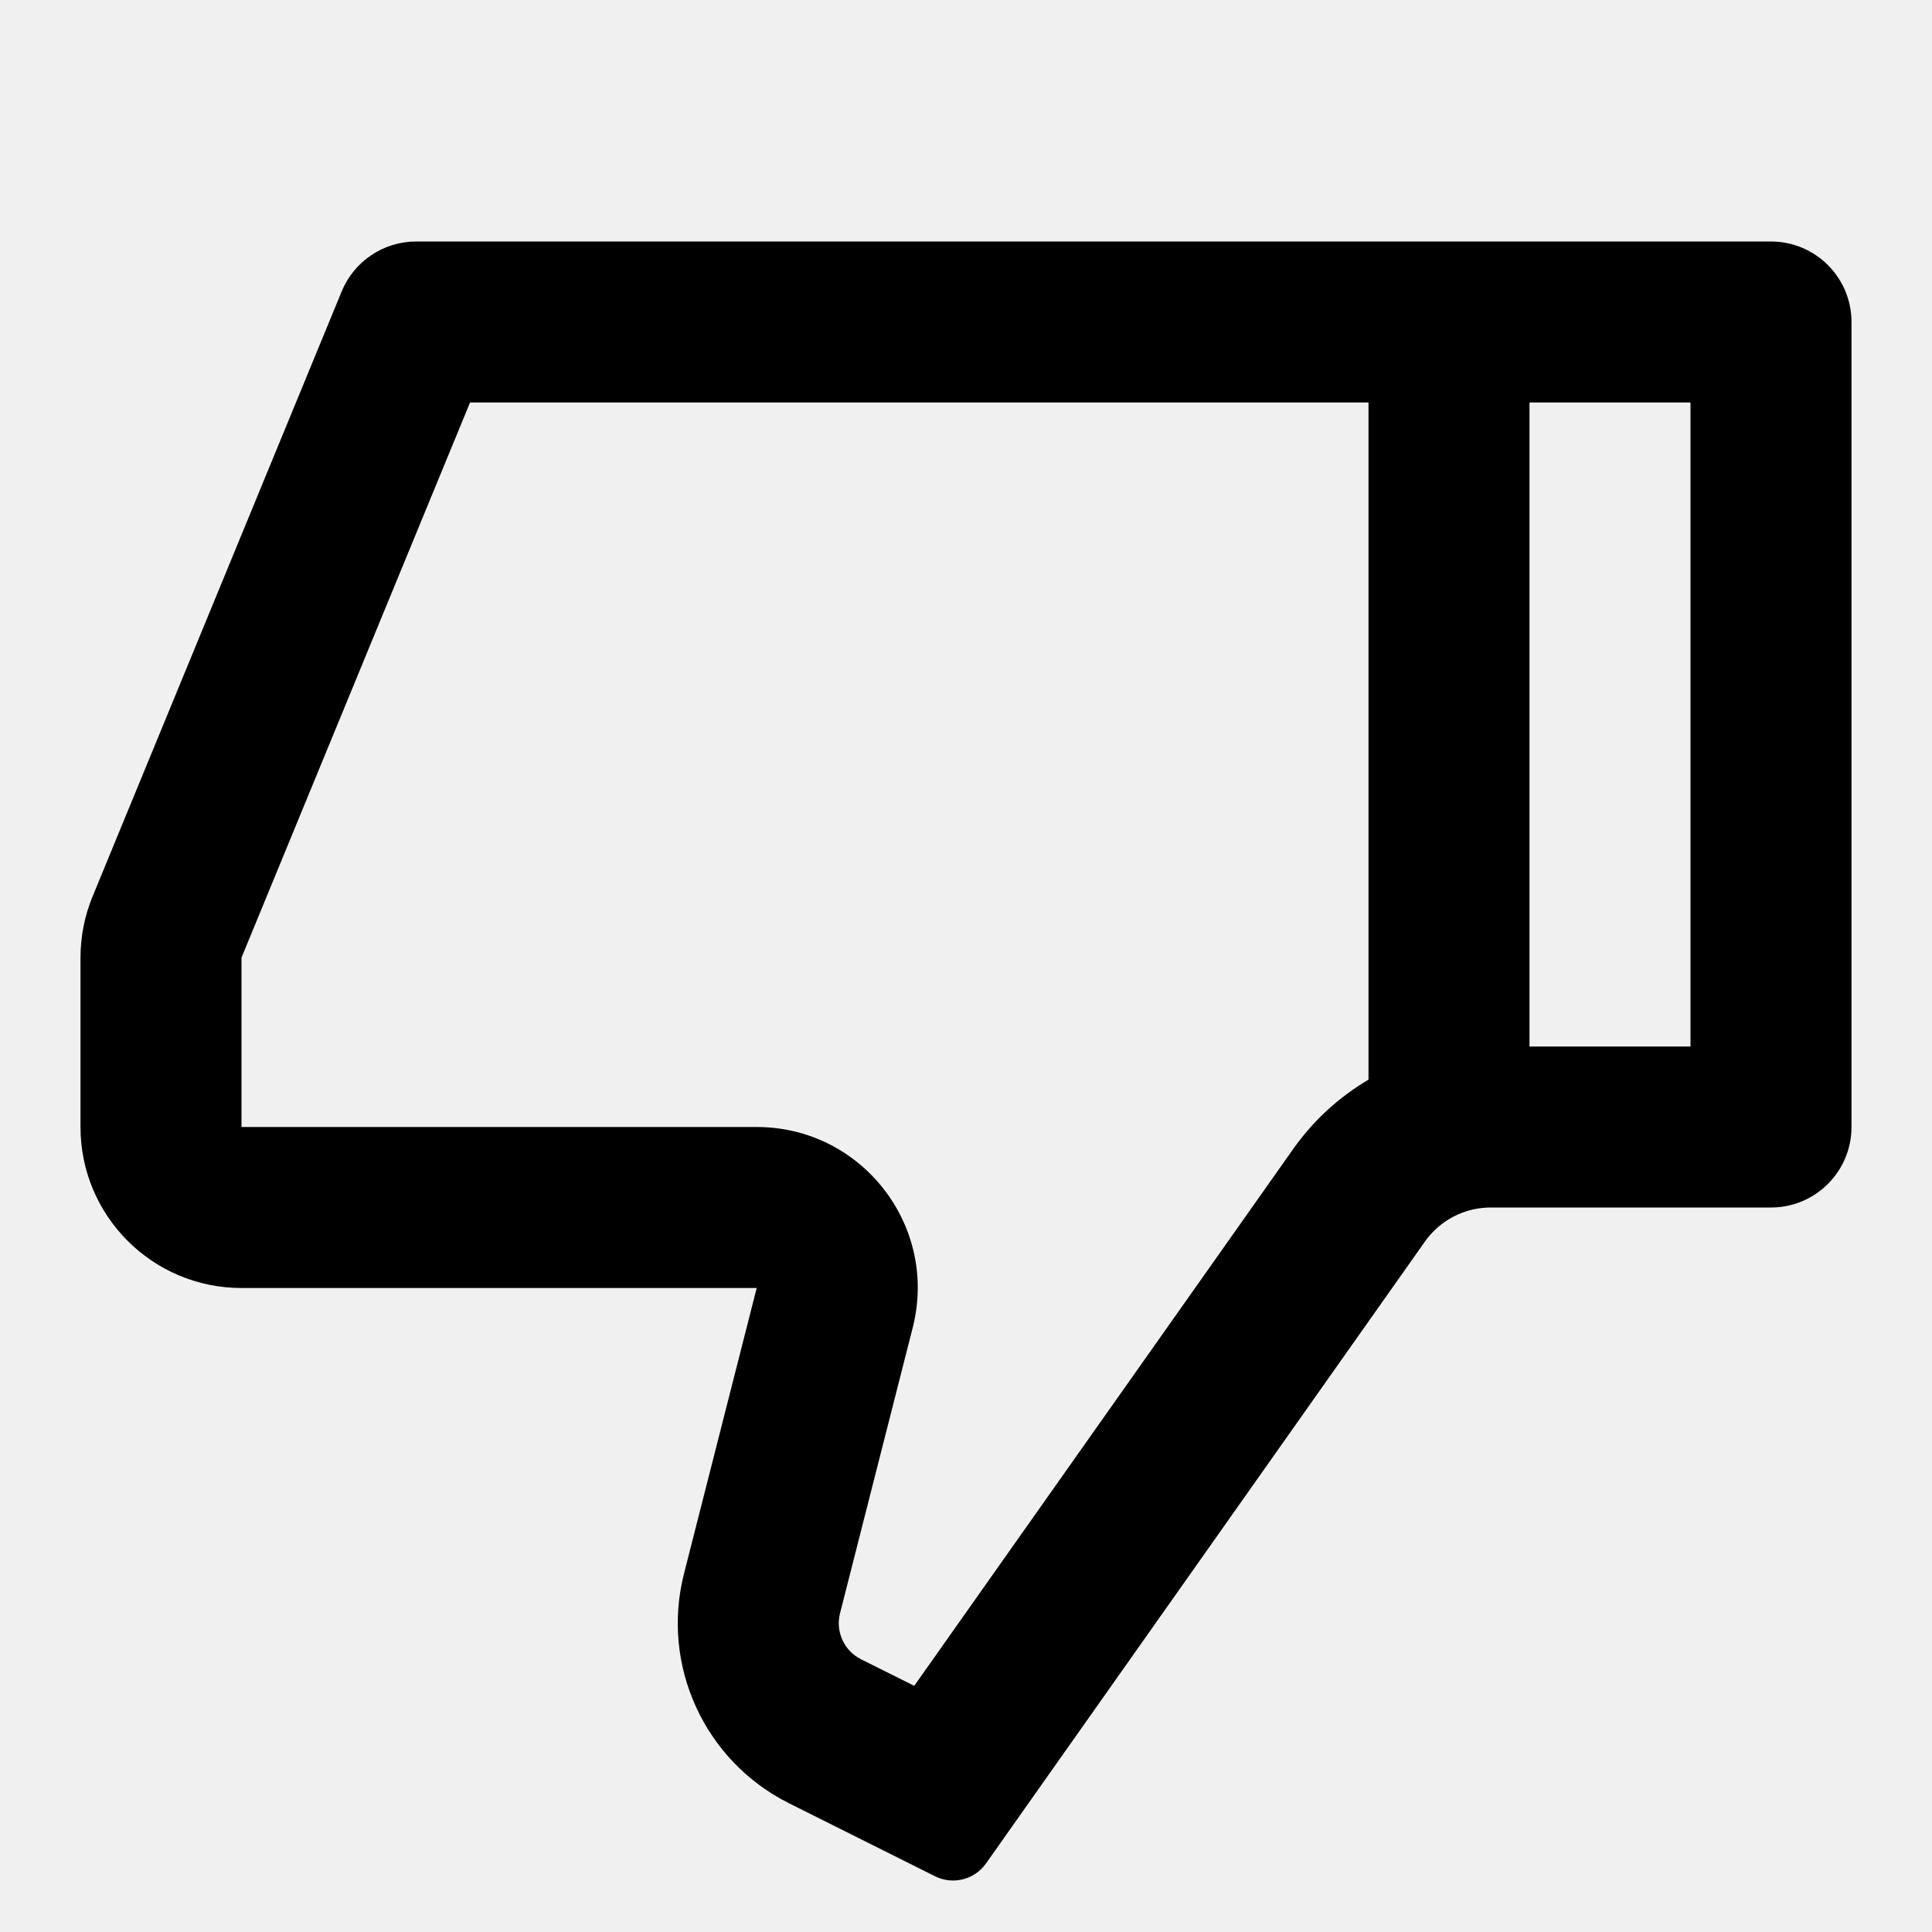
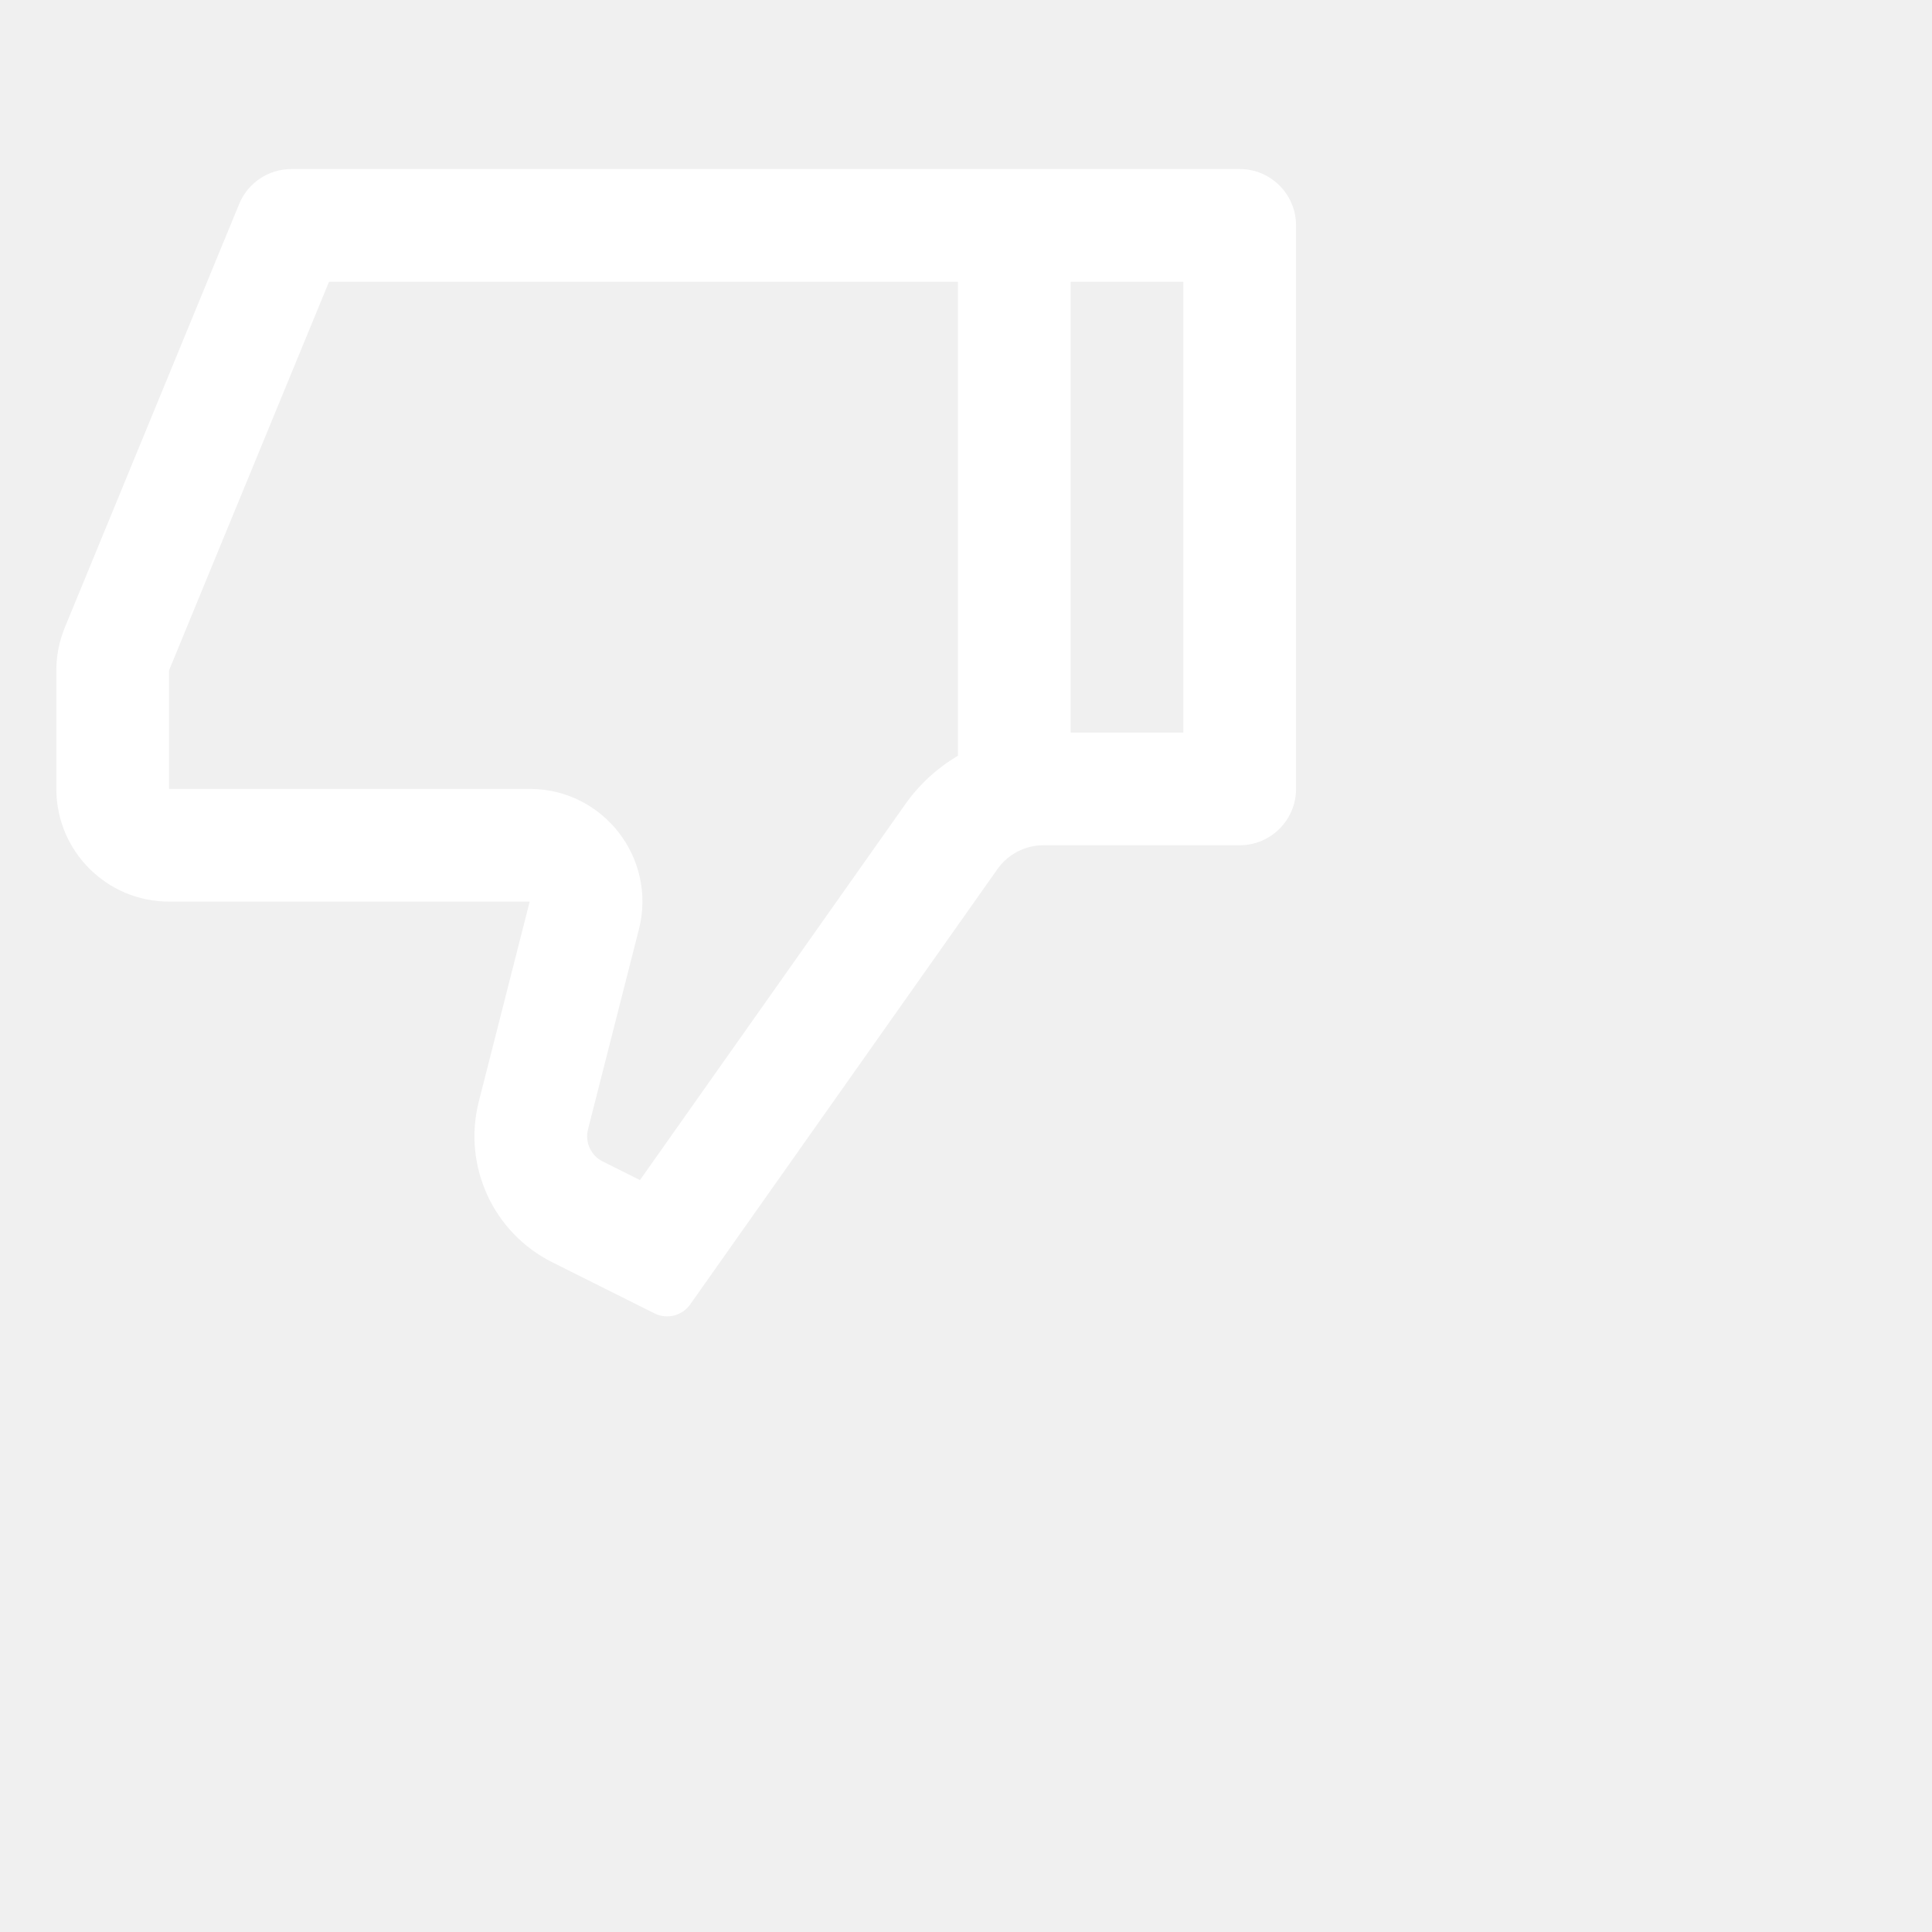
- <svg xmlns="http://www.w3.org/2000/svg" viewBox="0 0 24 24">
-   <path d="M9.4 16H3C1.895 16 1 15.105 1 14V11.896C1 11.634 1.051 11.376 1.151 11.134L4.245 3.619C4.399 3.245 4.764 3 5.17 3H22C22.552 3 23 3.448 23 4V14C23 14.552 22.552 15 22 15H18.518C18.193 15 17.889 15.158 17.701 15.423L12.248 23.149C12.105 23.351 11.837 23.418 11.616 23.308L9.802 22.401C8.75 21.875 8.207 20.687 8.497 19.548L9.4 16ZM17 13.412V5H5.839L3 11.896V14H9.4C10.705 14 11.66 15.229 11.338 16.493L10.435 20.041C10.377 20.269 10.486 20.507 10.696 20.612L11.357 20.942L16.067 14.27C16.317 13.916 16.637 13.626 17 13.412ZM19 13H21V5H19V13Z" />
+ <svg xmlns="http://www.w3.org/2000/svg" viewBox="0 0 24 24" style="background-color: #f86a2b; border-radius: 5px; margin: 10px 8px 10px 8px;">
+   <path d="M9.4 16H3C1.895 16 1 15.105 1 14V11.896C1 11.634 1.051 11.376 1.151 11.134L4.245 3.619C4.399 3.245 4.764 3 5.17 3H22C22.552 3 23 3.448 23 4V14C23 14.552 22.552 15 22 15H18.518C18.193 15 17.889 15.158 17.701 15.423L12.248 23.149C12.105 23.351 11.837 23.418 11.616 23.308L9.802 22.401C8.75 21.875 8.207 20.687 8.497 19.548L9.4 16ZM17 13.412V5H5.839L3 11.896V14H9.4C10.705 14 11.66 15.229 11.338 16.493L10.435 20.041C10.377 20.269 10.486 20.507 10.696 20.612L11.357 20.942L16.067 14.27C16.317 13.916 16.637 13.626 17 13.412ZM19 13H21V5H19V13Z" style="fill: white; transform: scale(0.7);" />
</svg>
